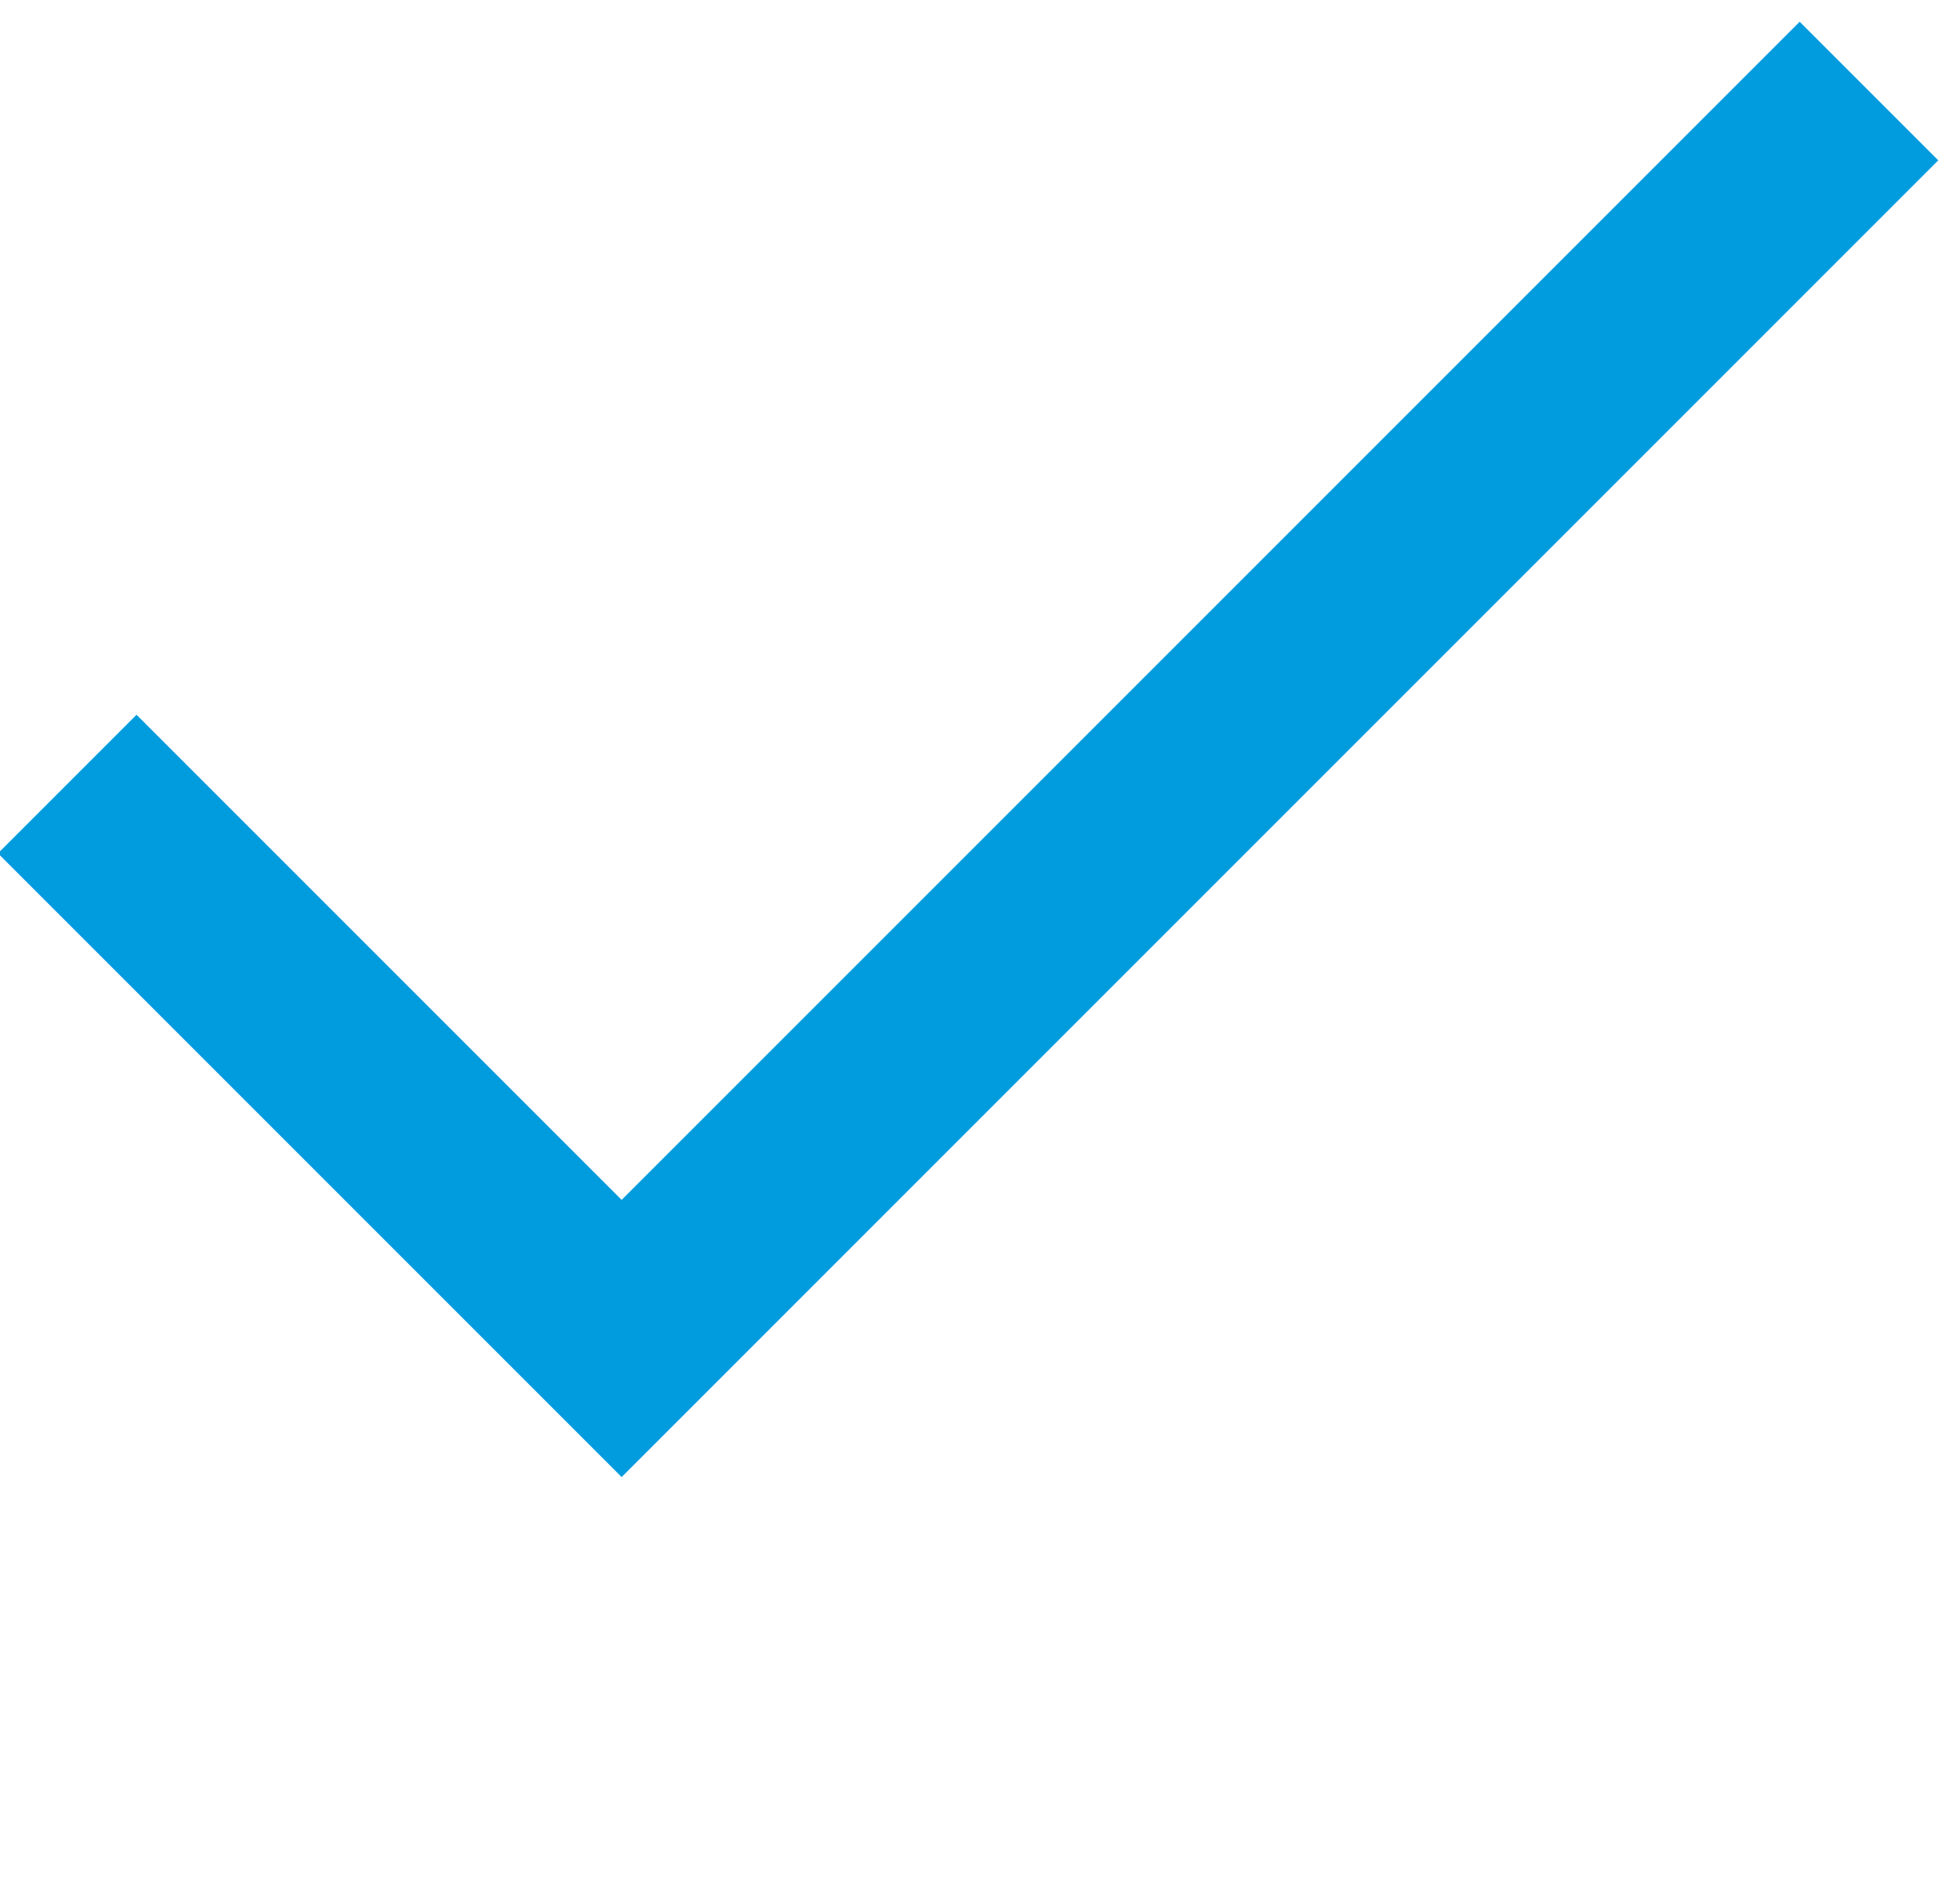
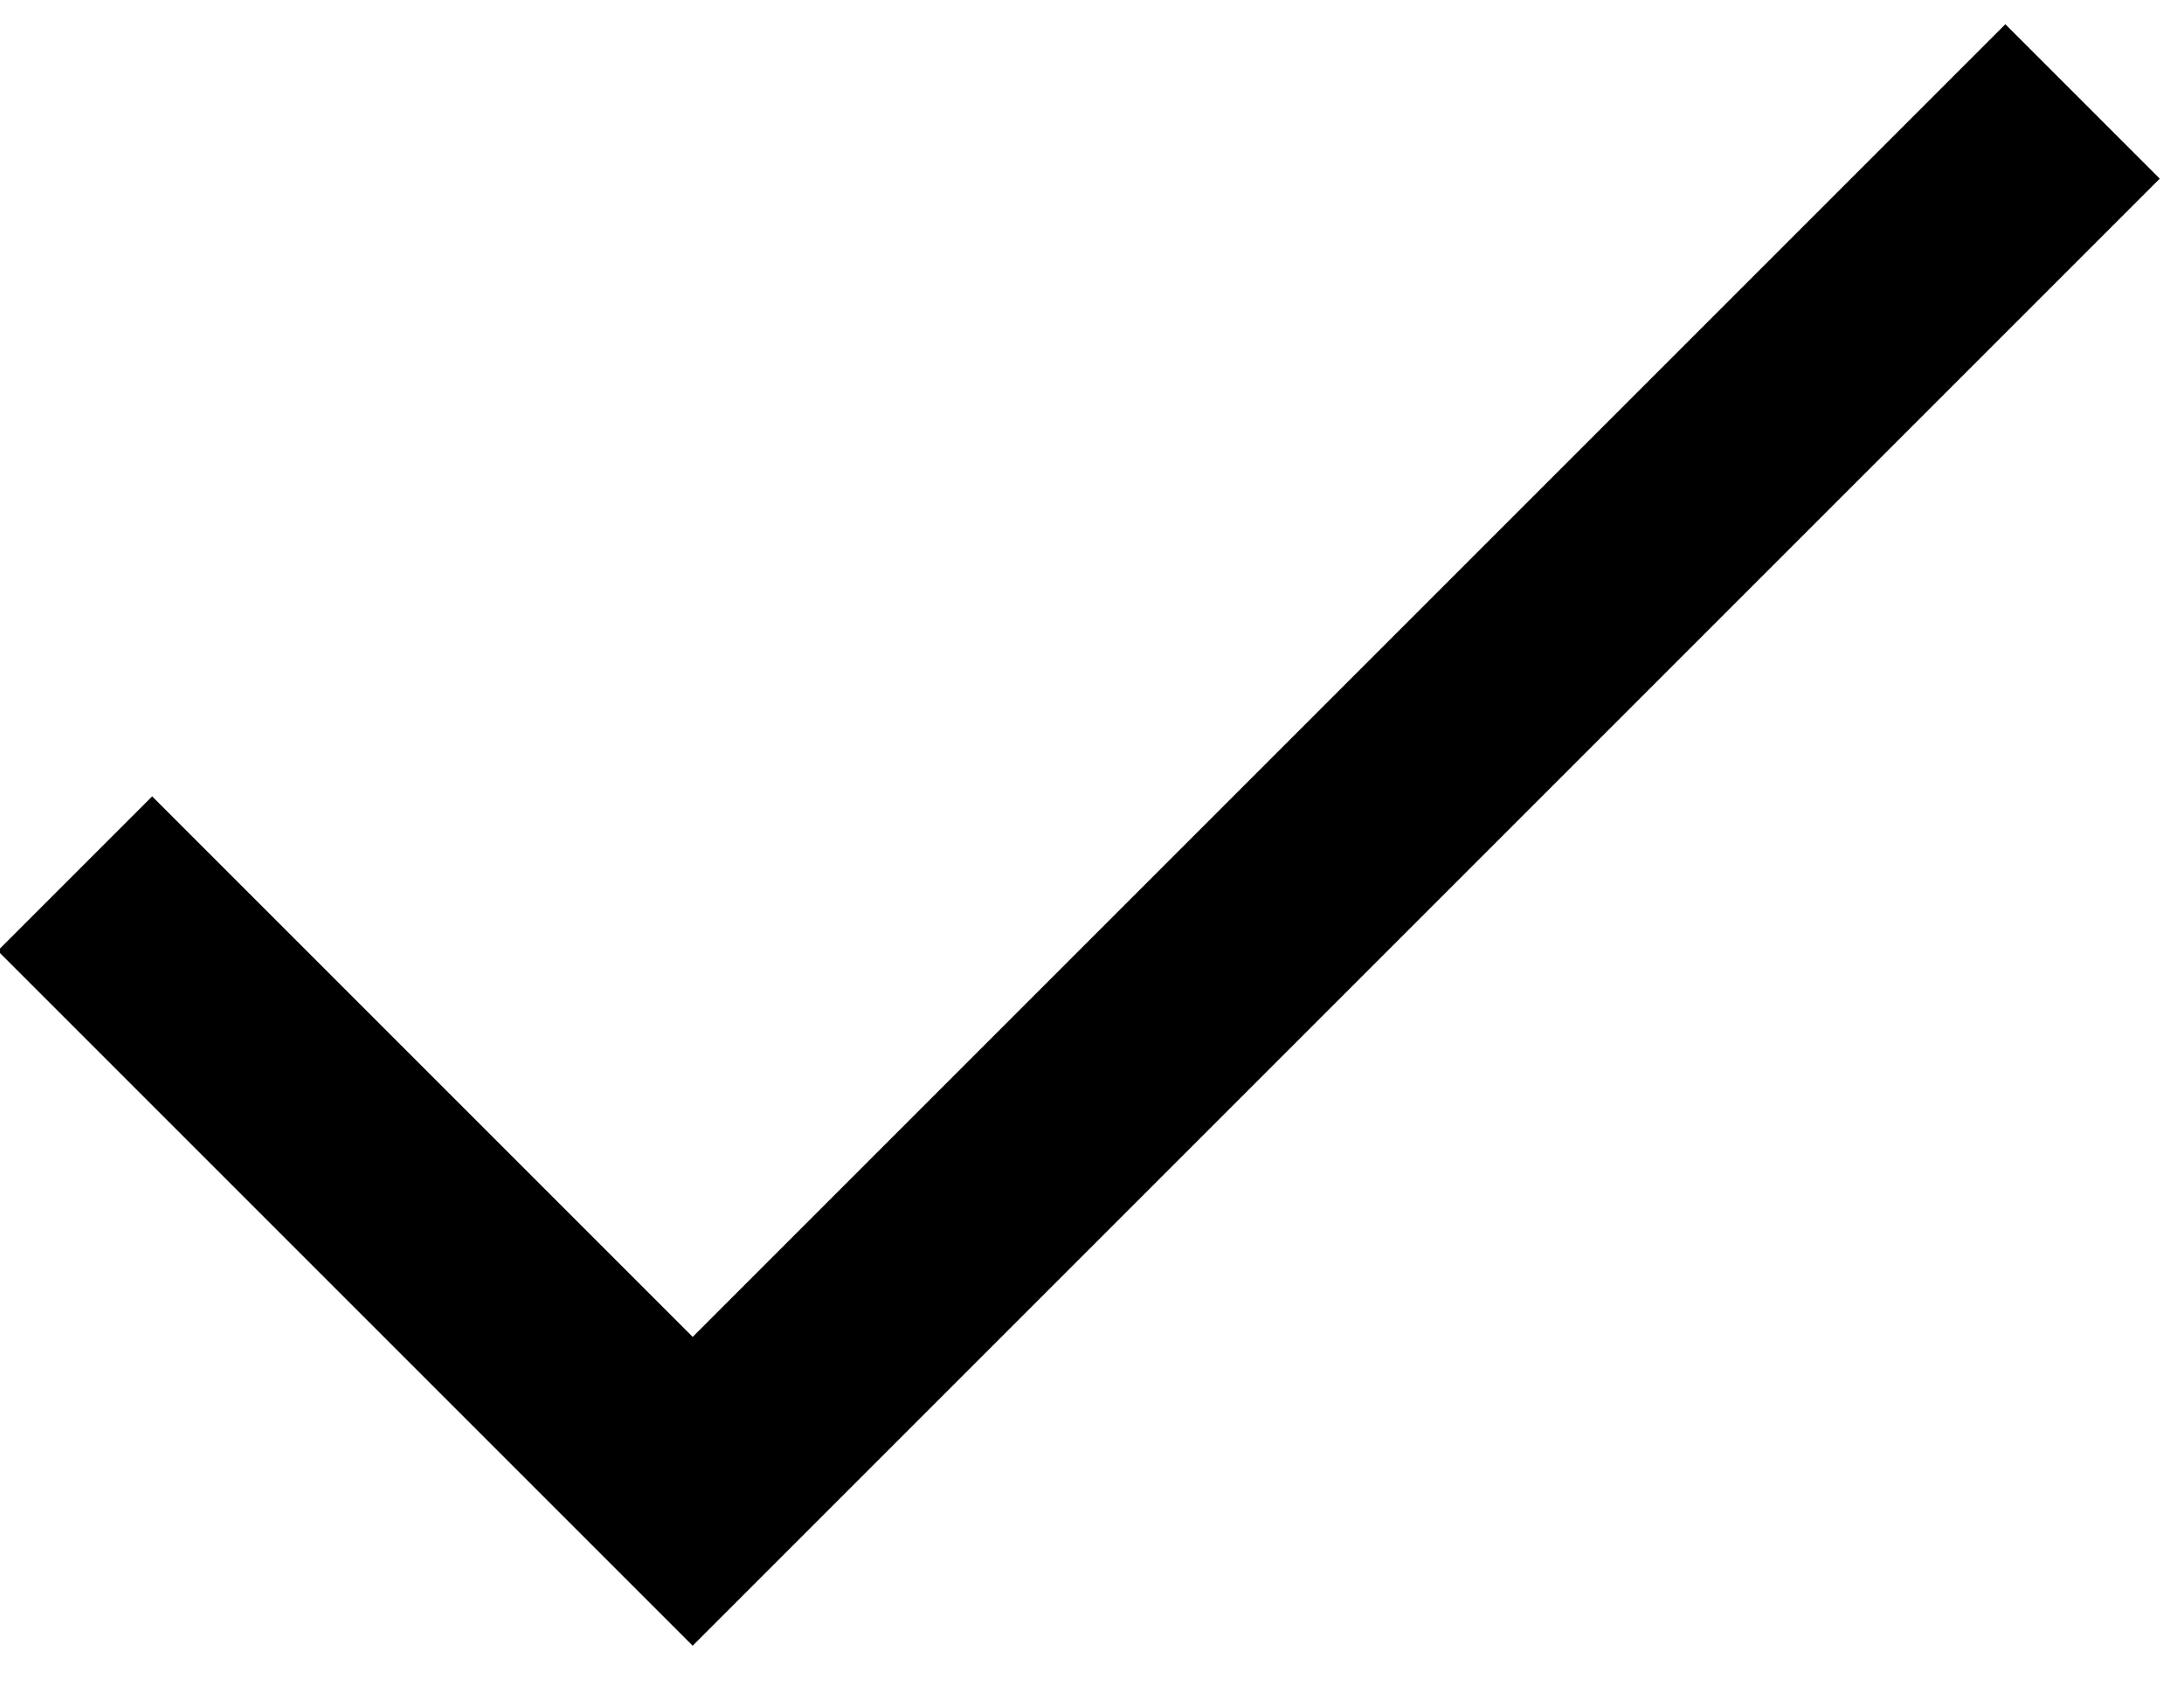
- <svg xmlns="http://www.w3.org/2000/svg" width="40" height="38.75">
-   <g>
-     <rect fill="none" id="canvas_background" height="402" width="582" y="-1" x="-1" />
-   </g>
-   <g>
-     <g id="svg_1" fill-rule="evenodd" fill="none">
-       <g id="svg_2" fill="#000000">
-         <g id="svg_3" transform="rotate(-45 23.29289,16) translate(-26.29289,-23) translate(2.792893,-0.5) ">
-           <path fill="#009cdd" id="svg_4" d="m29.293,38l0,4l38,0l0,-4l-38,0zm0,-14l0,14l4,0l0,-14l-4,0z" />
-         </g>
+ <svg xmlns="http://www.w3.org/2000/svg" viewBox="0 0 40 31" version="1.1" x="0px" y="0px">
+   <g stroke="none" stroke-width="1" fill="none" fill-rule="evenodd">
+     <g transform="translate(-3, -7)" fill="#000000">
+       <g transform="translate(26.29289, 23) rotate(-45) translate(-26.29289, -23) translate(2.792893, -0.5)">
+         <path d="M6,22 L6,26 L44,26 L44,22 L6,22 Z M6,8 L6,22 L10,22 L10,8 L6,8 Z" />
      </g>
    </g>
-     <text id="svg_5" font-family="'Helvetica Neue', Helvetica, Arial-Unicode, Arial, Sans-serif" font-weight="bold" font-size="5px" fill="#000000" y="46" x="0">Created by Liau Jian Jie</text>
-     <text id="svg_6" font-family="'Helvetica Neue', Helvetica, Arial-Unicode, Arial, Sans-serif" font-weight="bold" font-size="5px" fill="#000000" y="51" x="0">from the Noun Project</text>
  </g>
</svg>
